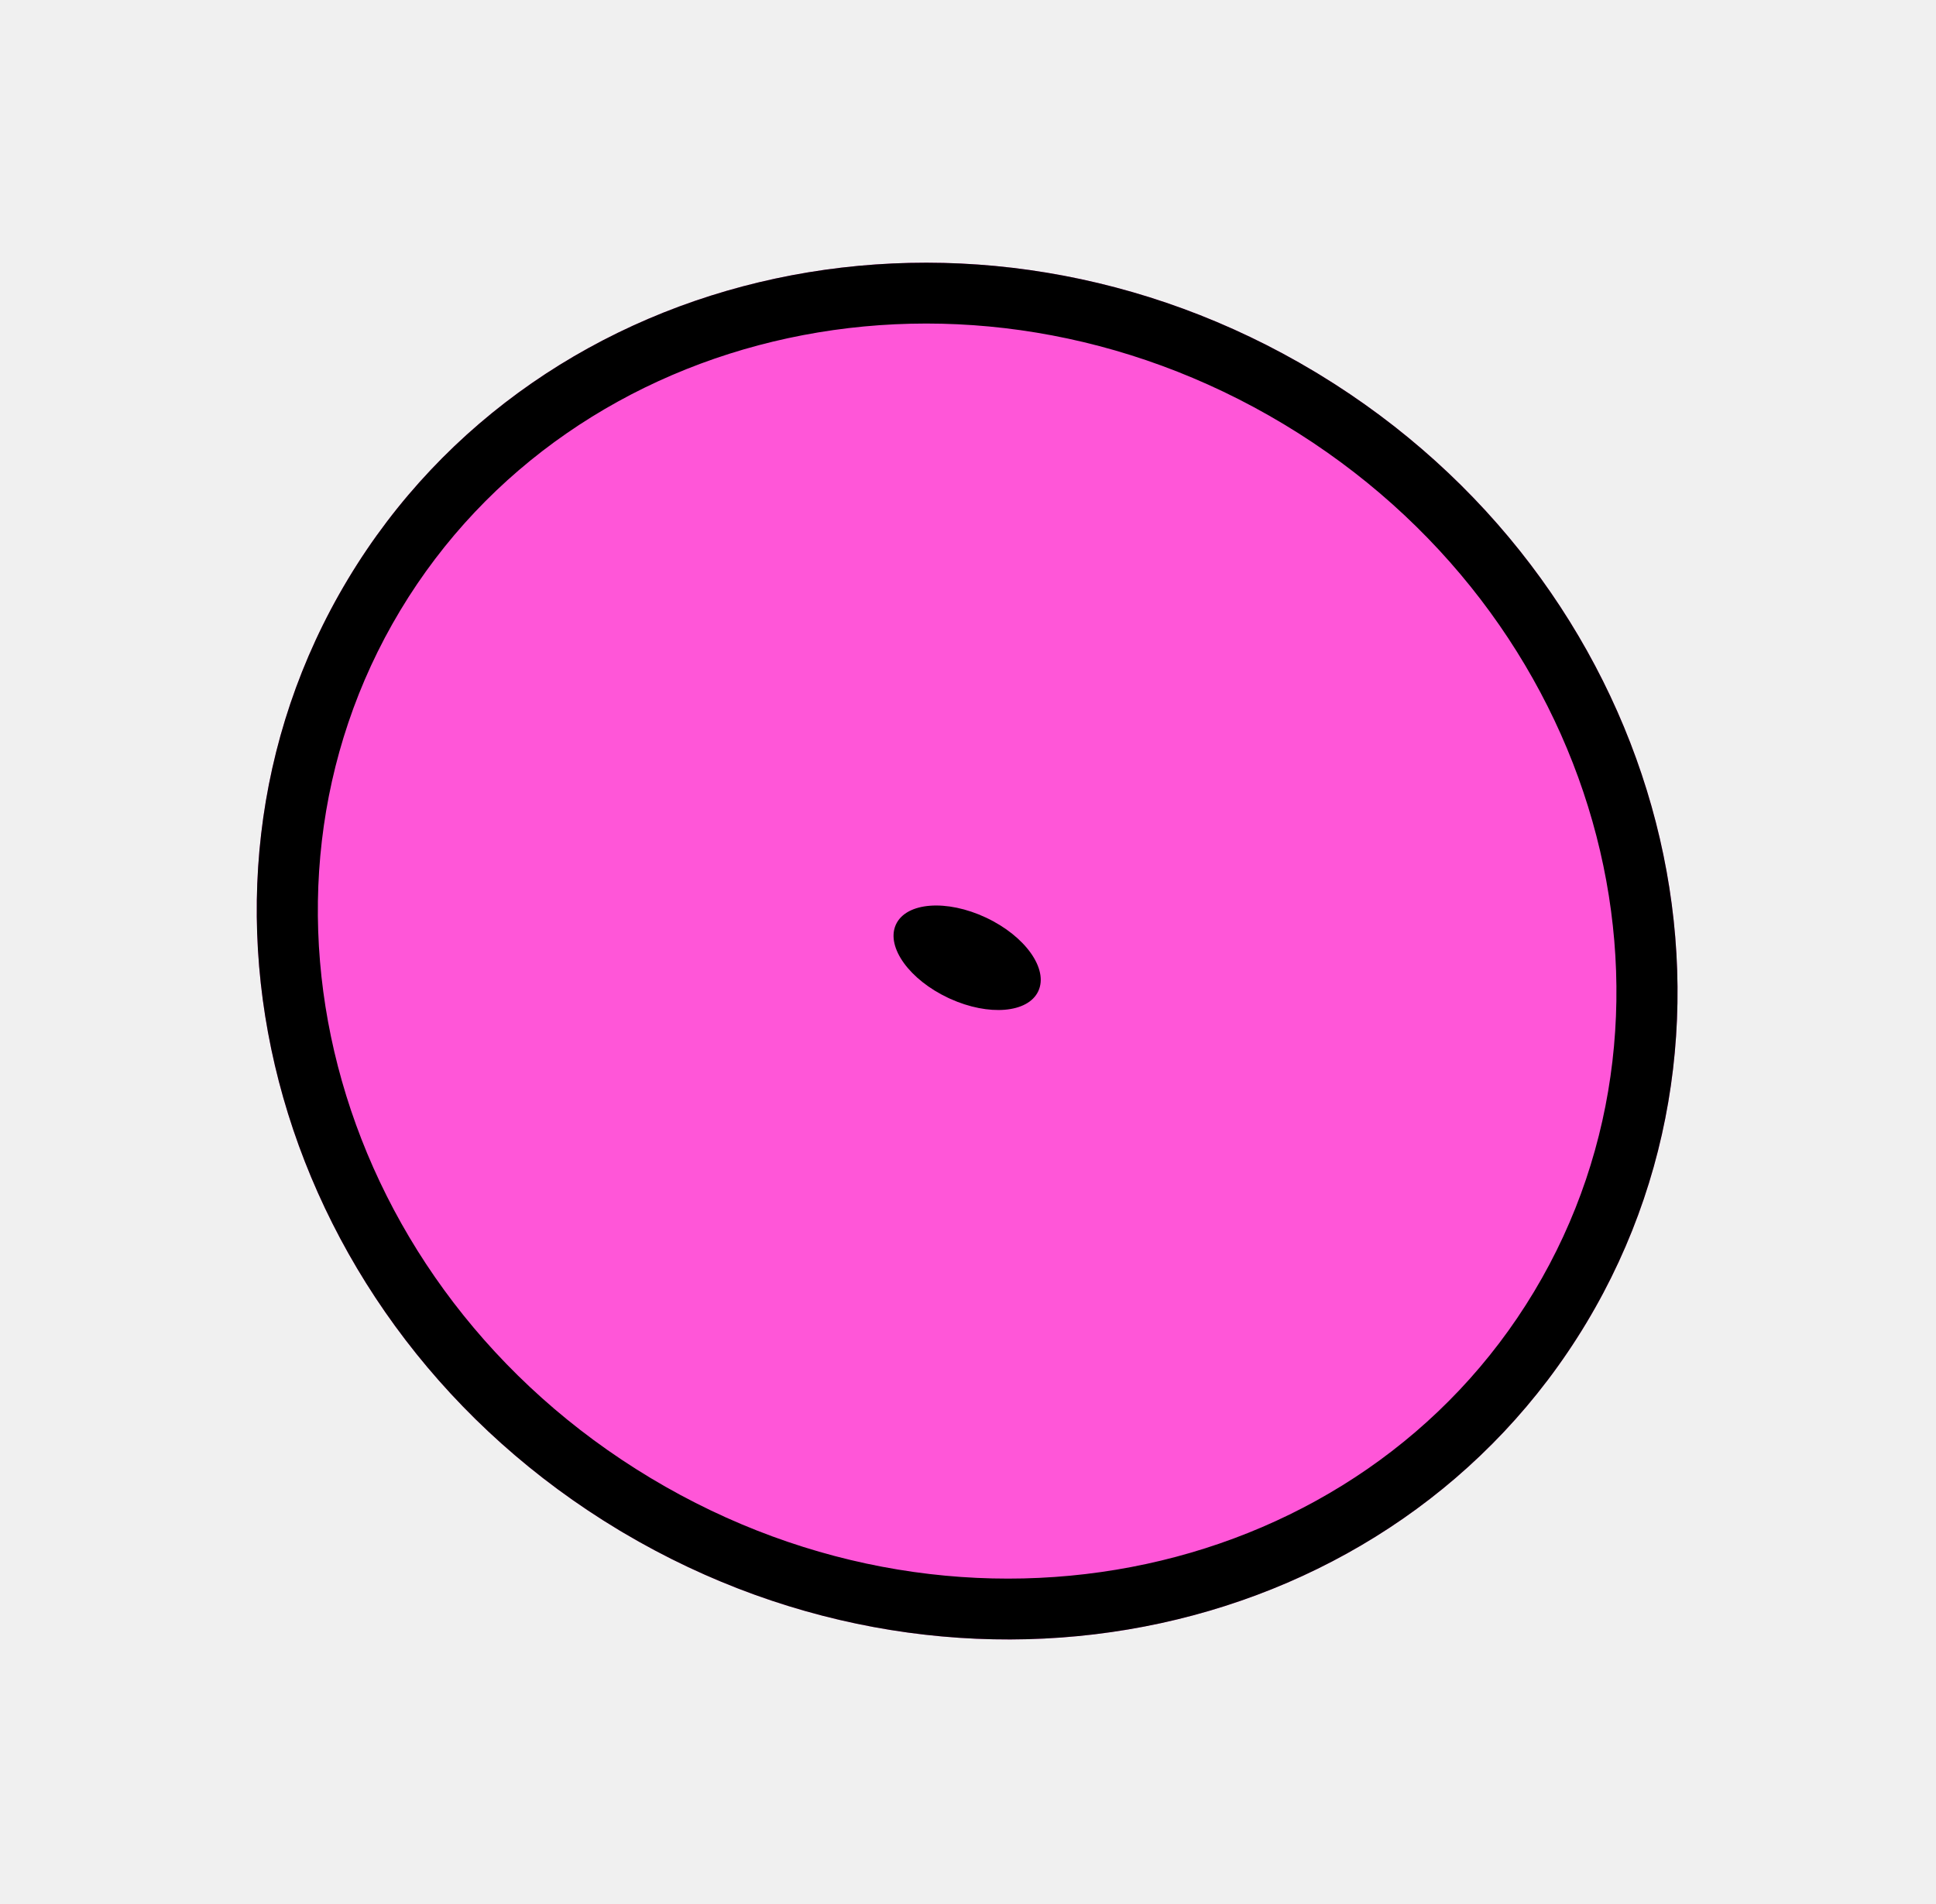
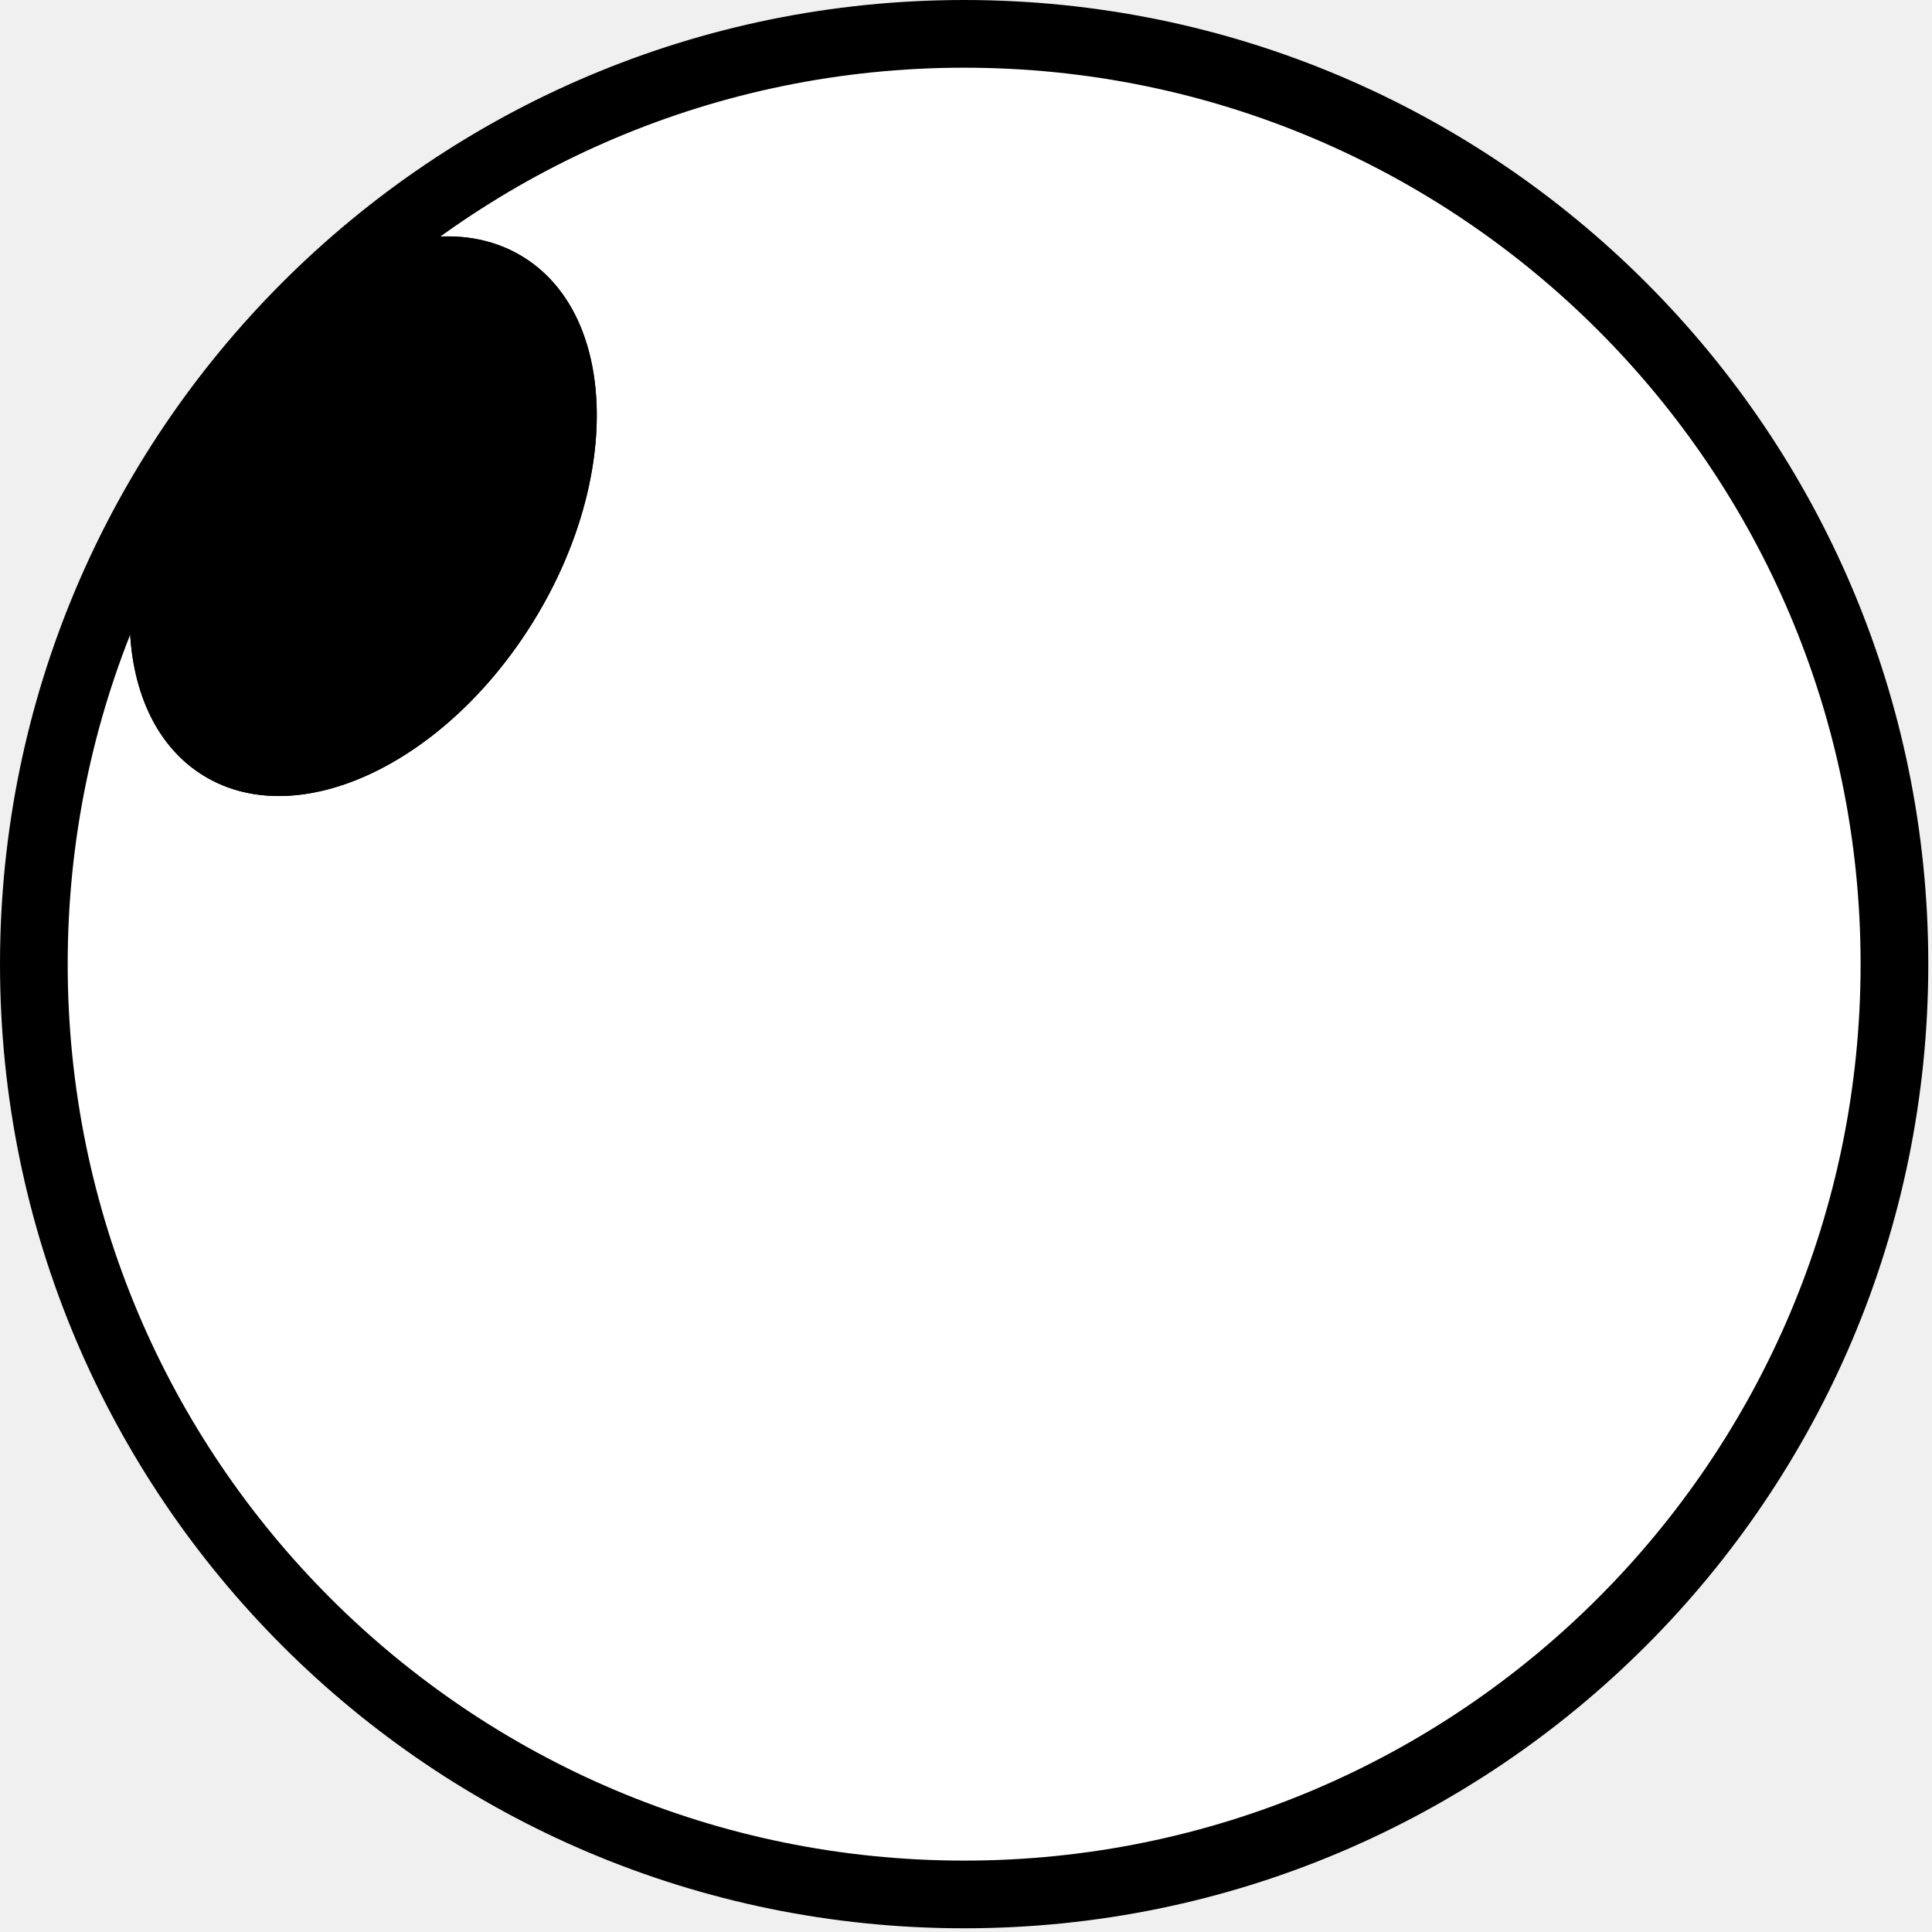
- <svg xmlns="http://www.w3.org/2000/svg" width="667" height="656" viewBox="0 0 667 656" fill="none">
-   <path d="M453.074 128.142C570.897 198.91 612.744 345.63 546.543 455.85C480.341 566.07 331.16 598.053 213.337 527.285C95.514 456.517 53.667 309.797 119.868 199.577C186.07 89.357 335.251 57.374 453.074 128.142Z" fill="#FF56D8" />
-   <path d="M442.262 146.145C333.231 80.658 197.432 111.224 137.871 210.39C78.309 309.555 115.12 443.796 224.15 509.283C333.181 574.769 468.979 544.203 528.54 445.037L546.543 455.85C480.6 565.64 332.325 597.802 214.72 528.11L213.338 527.285C95.515 456.517 53.667 309.797 119.868 199.577C186.07 89.357 335.251 57.375 453.074 128.142L454.451 128.975C571.222 200.056 612.486 346.06 546.543 455.85L528.54 445.037C588.102 345.872 551.292 211.632 442.262 146.145Z" fill="black" />
-   <path d="M308.703 318.49C305.11 326.13 313.166 337.483 326.698 343.849C340.23 350.215 354.113 349.183 357.707 341.543C361.3 333.904 353.244 322.55 339.712 316.184C326.18 309.819 312.297 310.851 308.703 318.49Z" fill="#FF56D8" />
-   <path d="M339.713 316.185C326.181 309.819 312.297 310.851 308.703 318.49L308.543 318.851C305.362 326.483 313.377 337.583 326.698 343.849L327.332 344.142C340.661 350.181 354.169 349.063 357.707 341.543C361.3 333.904 353.244 322.55 339.713 316.185Z" fill="black" />
+ <svg xmlns="http://www.w3.org/2000/svg" width="371" height="371" viewBox="0 0 371 371" fill="none">
+   <path d="M370.289 185.145C370.289 287.397 287.397 370.289 185.145 370.289C82.892 370.289 0 287.397 0 185.145C0 82.892 82.892 0 185.145 0C287.397 0 370.289 82.892 370.289 185.145Z" fill="white" />
+   <path d="M357.289 185.145C357.289 90.072 280.217 13 185.145 13C90.072 13 13 90.072 13 185.145C13 280.217 90.072 357.289 185.145 357.289V370.289C82.892 370.289 0 287.397 0 185.145C0 82.892 82.892 0 185.145 0C287.397 0 370.289 82.892 370.289 185.145C370.289 287.397 287.397 370.289 185.145 370.289V357.289C280.217 357.289 357.289 280.217 357.289 185.145Z" fill="black" />
+   <path d="M100.954 49.657C118.746 61.223 119.196 92.746 101.96 120.067C84.724 147.389 56.328 160.162 38.536 148.597C20.744 137.032 20.293 105.508 37.529 78.187C54.765 50.865 83.162 38.093 100.954 49.657Z" fill="black" />
+   <path d="M94.017 60.652C89.975 58.025 83.32 57.256 74.334 61.298C65.466 65.287 55.889 73.447 48.429 85.272C40.969 97.097 37.675 109.34 37.815 119.185C37.958 129.161 41.43 134.974 45.472 137.602C49.514 140.229 56.168 140.998 65.155 136.956C74.023 132.967 83.601 124.808 91.061 112.983L101.961 120.068L101.144 121.338C83.839 147.782 56.05 159.981 38.536 148.596C20.744 137.031 20.293 105.508 37.529 78.187C54.765 50.866 83.161 38.093 100.953 49.657C118.745 61.222 119.197 92.746 101.961 120.068L91.061 112.983C98.521 101.158 101.814 88.914 101.674 79.069C101.531 69.093 98.059 63.28 94.017 60.652Z" fill="black" />
</svg>
